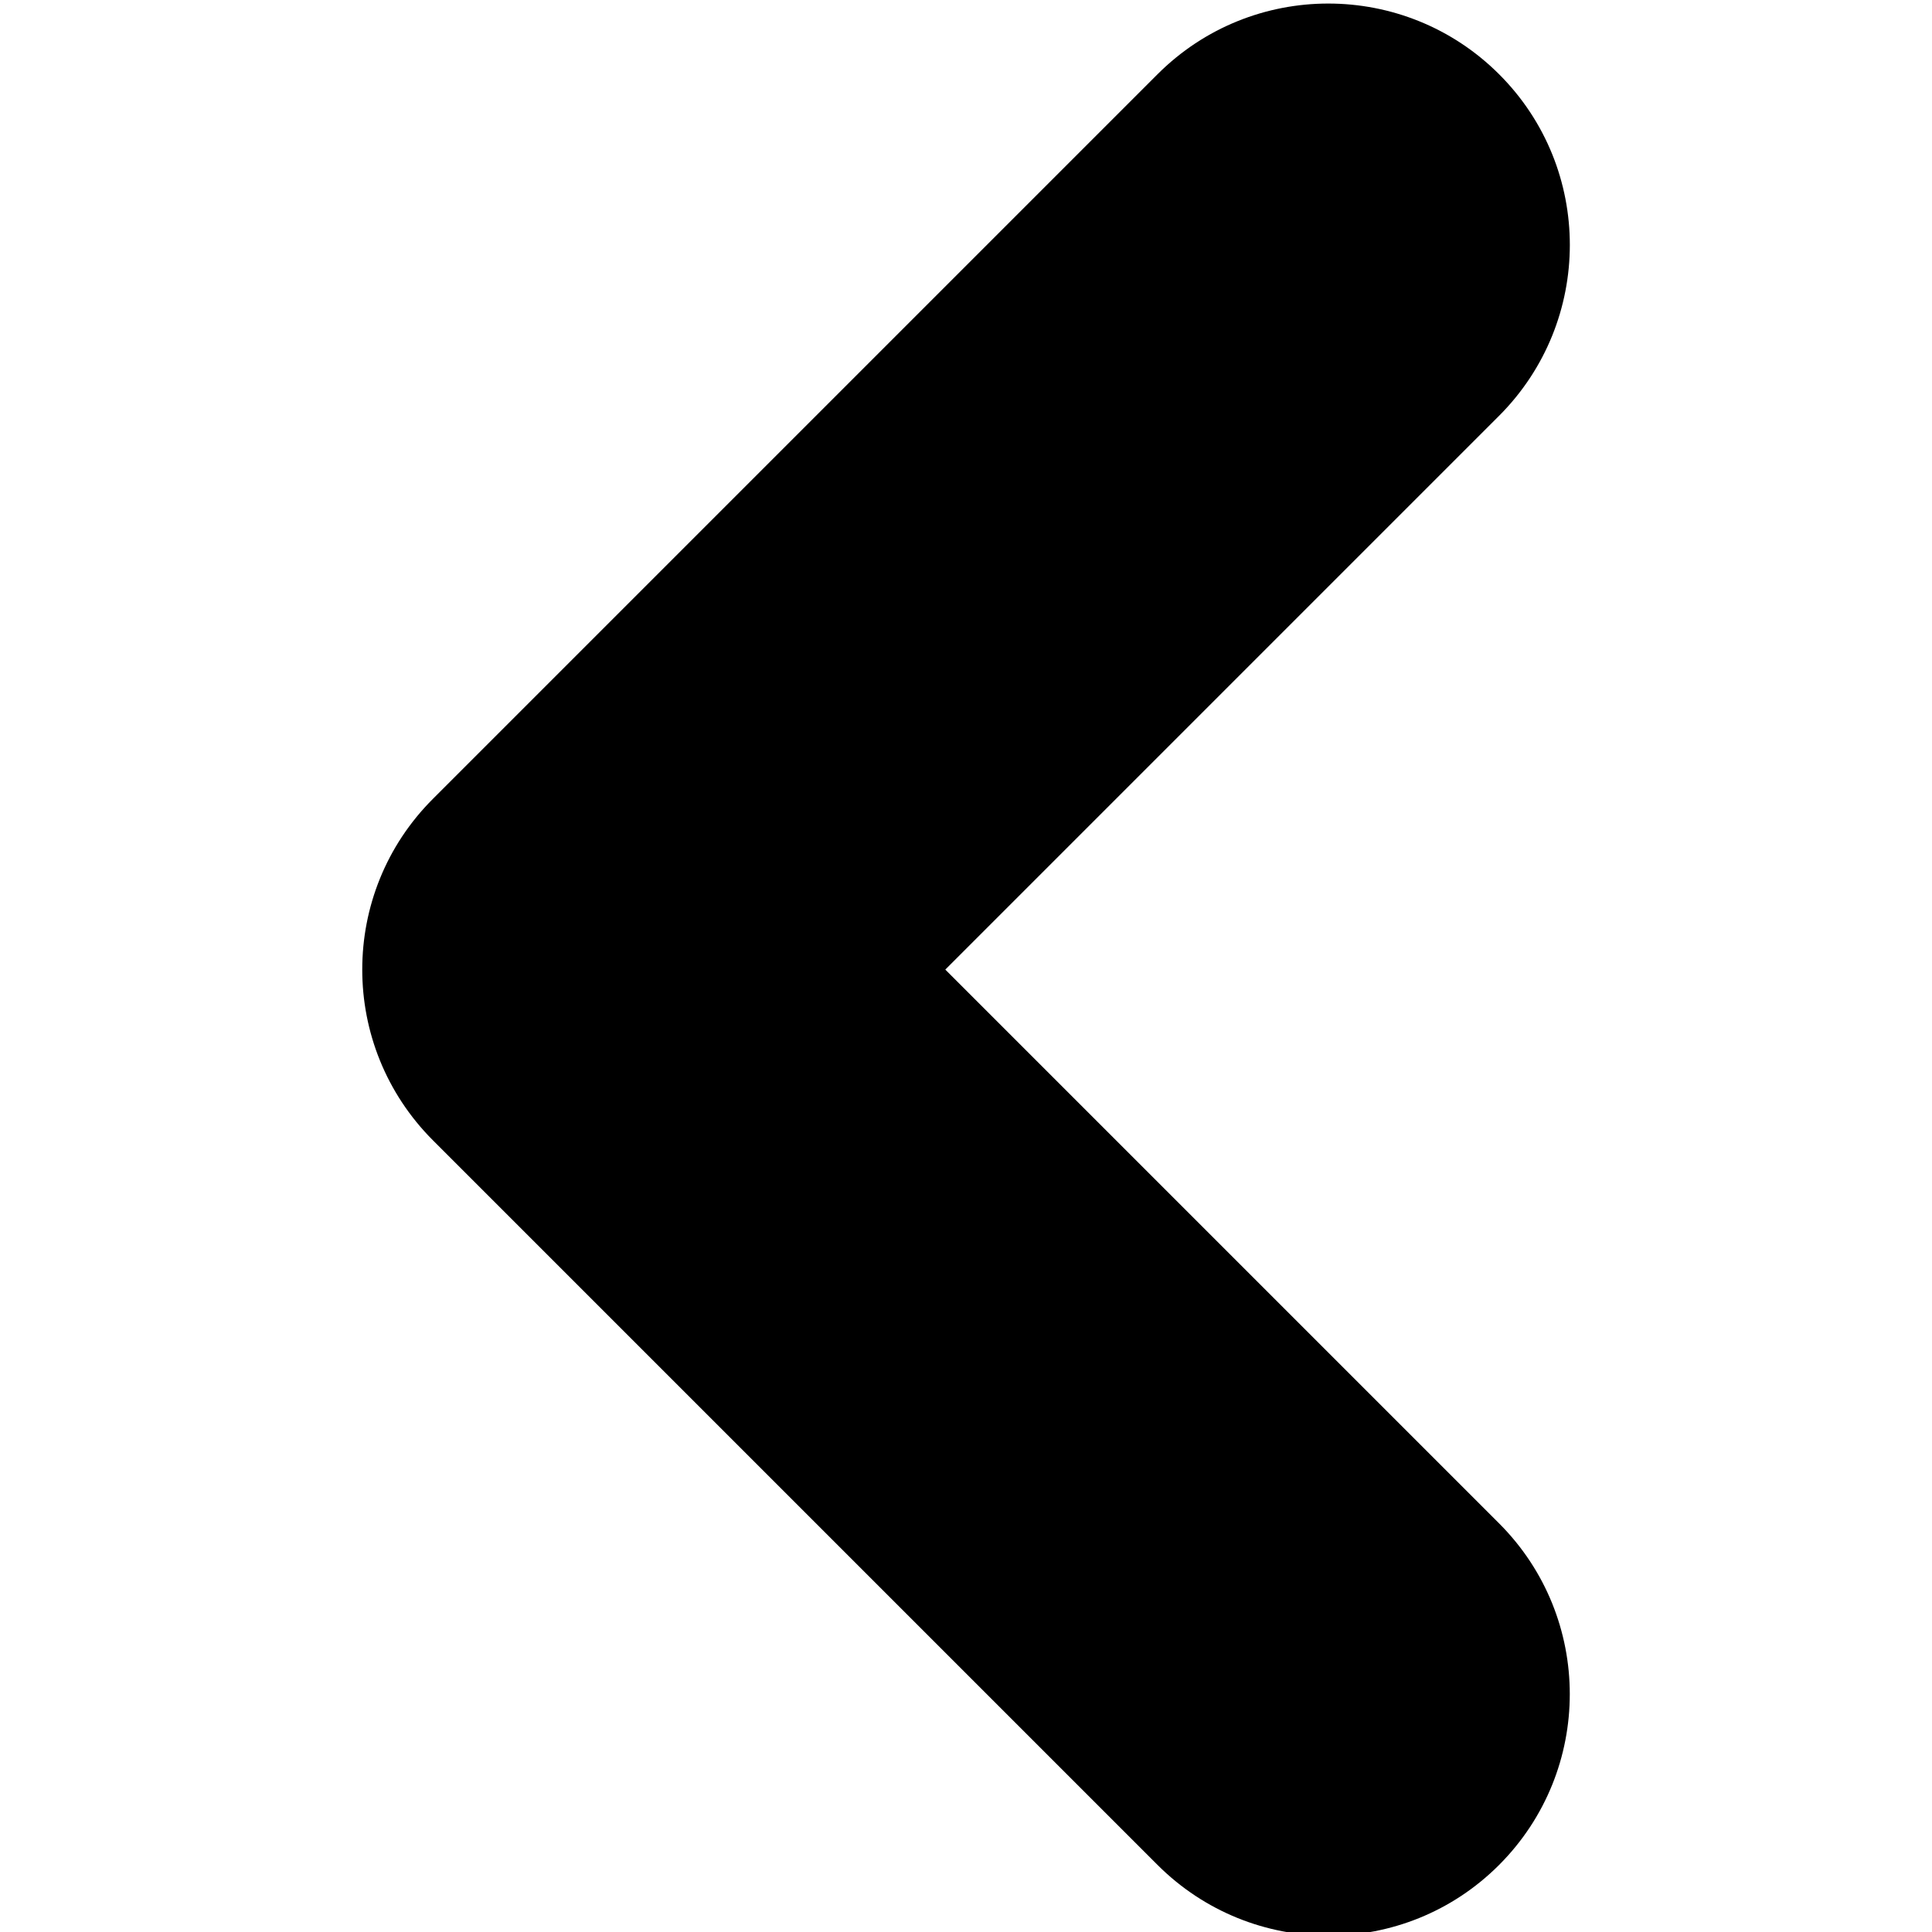
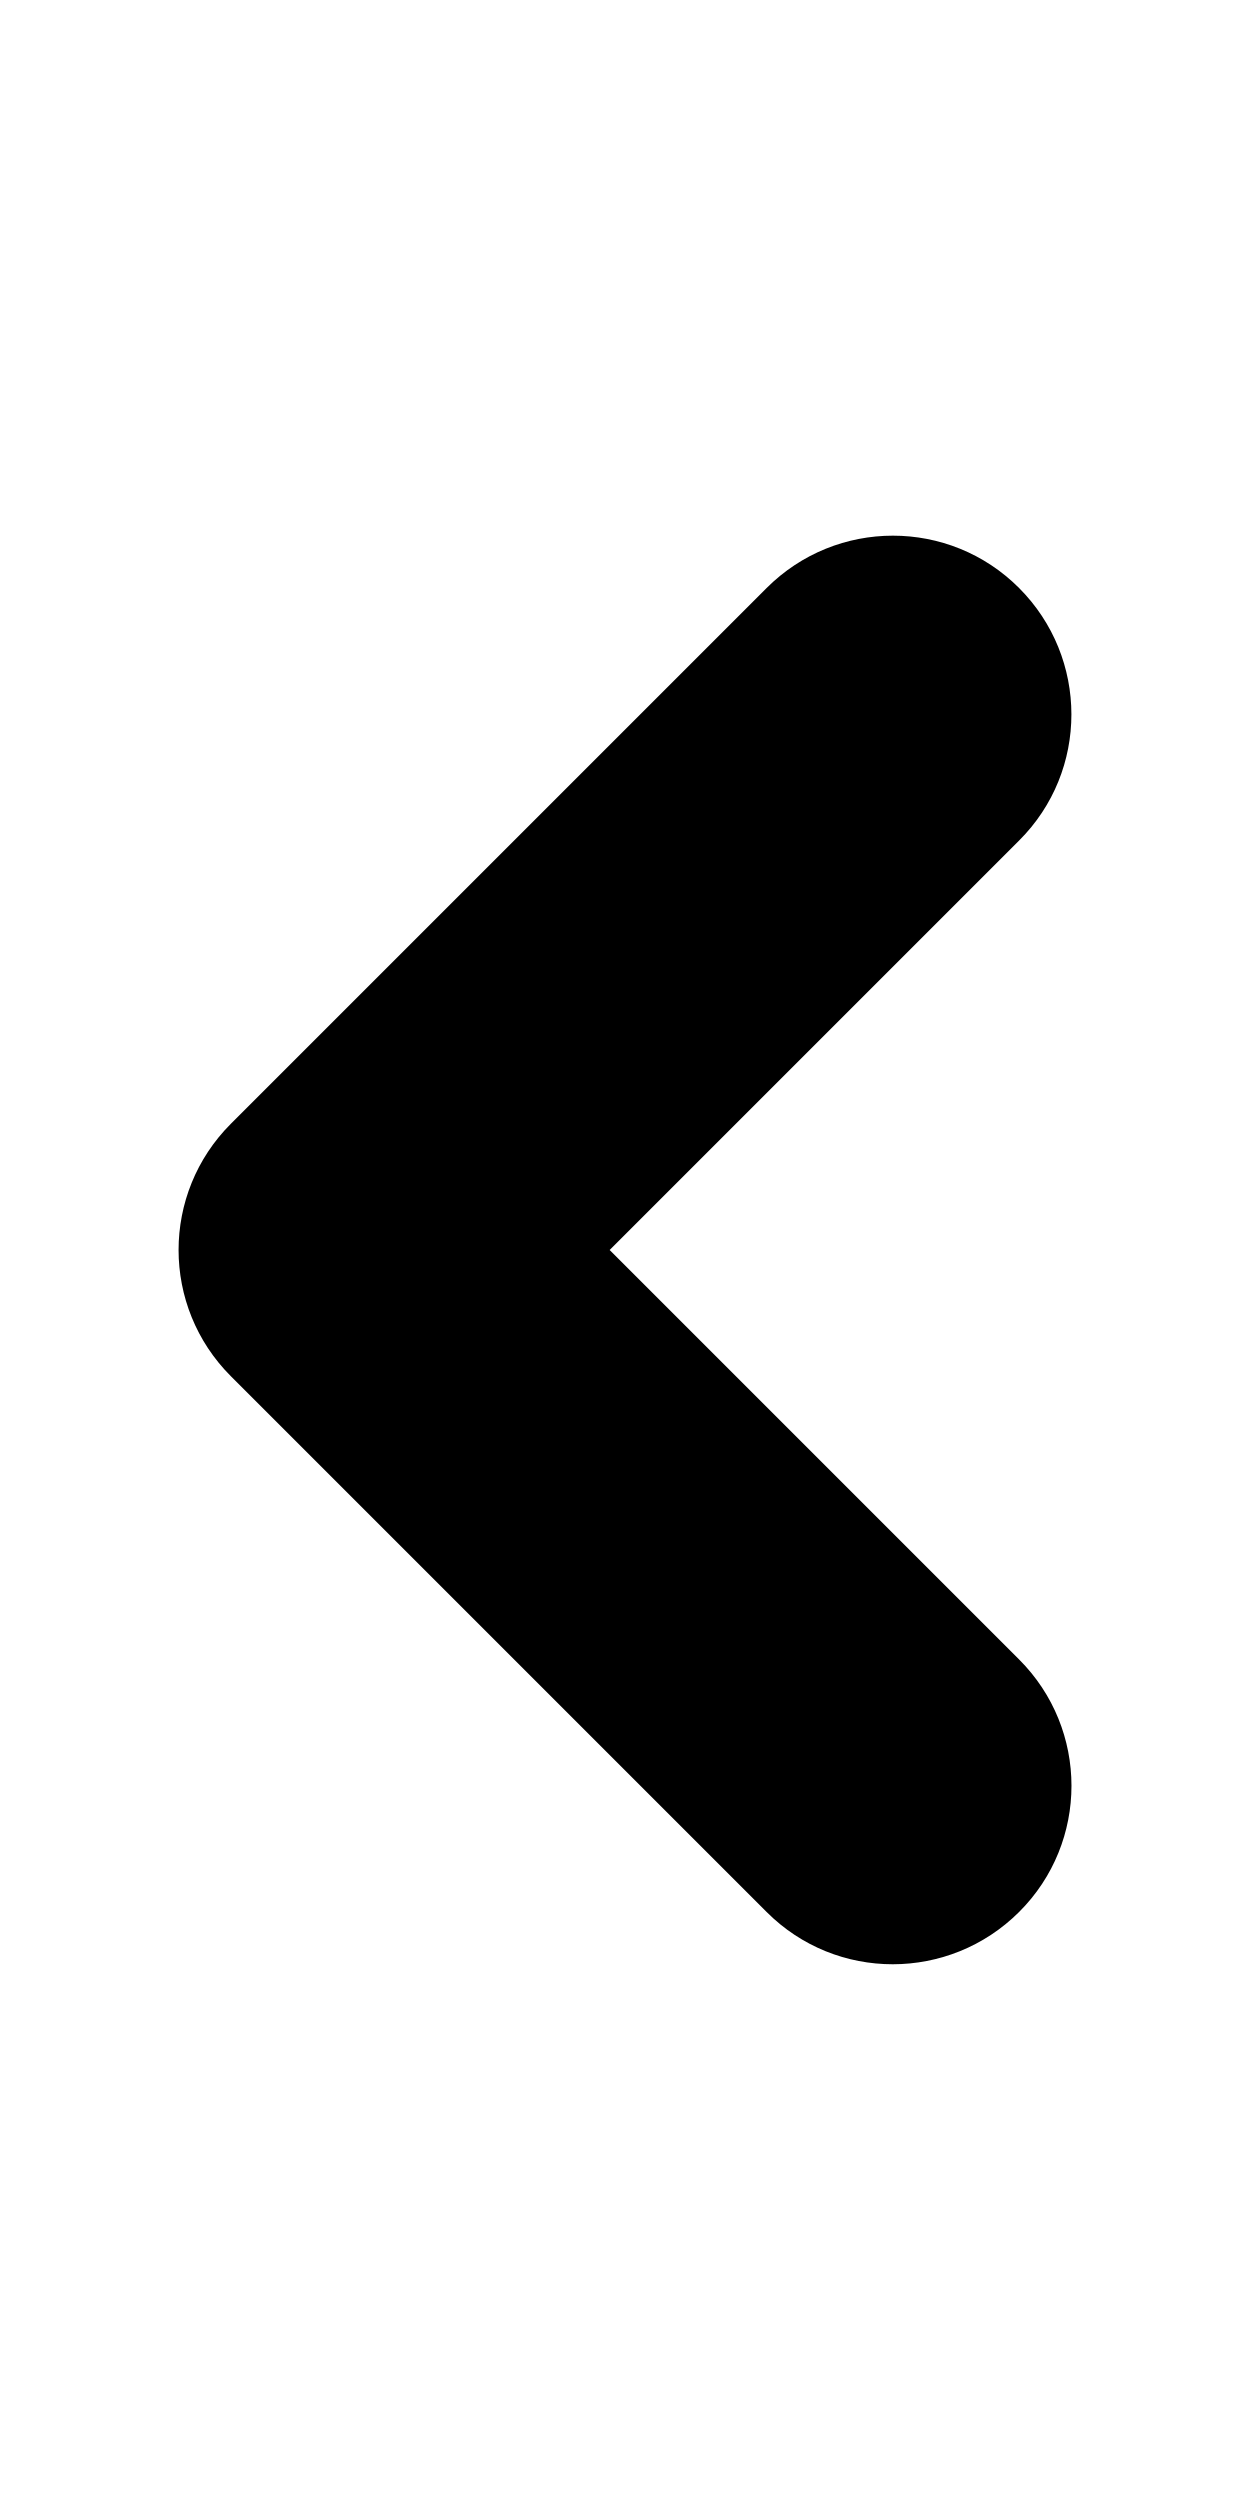
- <svg xmlns="http://www.w3.org/2000/svg" version="1.1" width="14" height="14" viewBox="0 0 14 14">
-   <path d="M2.625 7.025c0-0.448 0.171-0.896 0.513-1.237l5.25-5.25c0.683-0.683 1.791-0.683 2.475 0s0.683 1.791 0 2.475l-4.013 4.013 4.013 4.013c0.683 0.683 0.683 1.791 0 2.475s-1.791 0.683-2.475 0l-5.25-5.25c-0.342-0.342-0.513-0.79-0.513-1.237z" />
+ <svg xmlns="http://www.w3.org/2000/svg" version="1.1" width="7" height="14" viewBox="0 0 7 14">
+   <path d="M1 7c0-0.256 0.098-0.512 0.293-0.707l3-3c0.391-0.391 1.024-0.391 1.414 0s0.391 1.024 0 1.414l-2.293 2.293 2.293 2.293c0.391 0.391 0.391 1.024 0 1.414s-1.024 0.391-1.414 0l-3-3c-0.195-0.195-0.293-0.451-0.293-0.707z" />
</svg>
